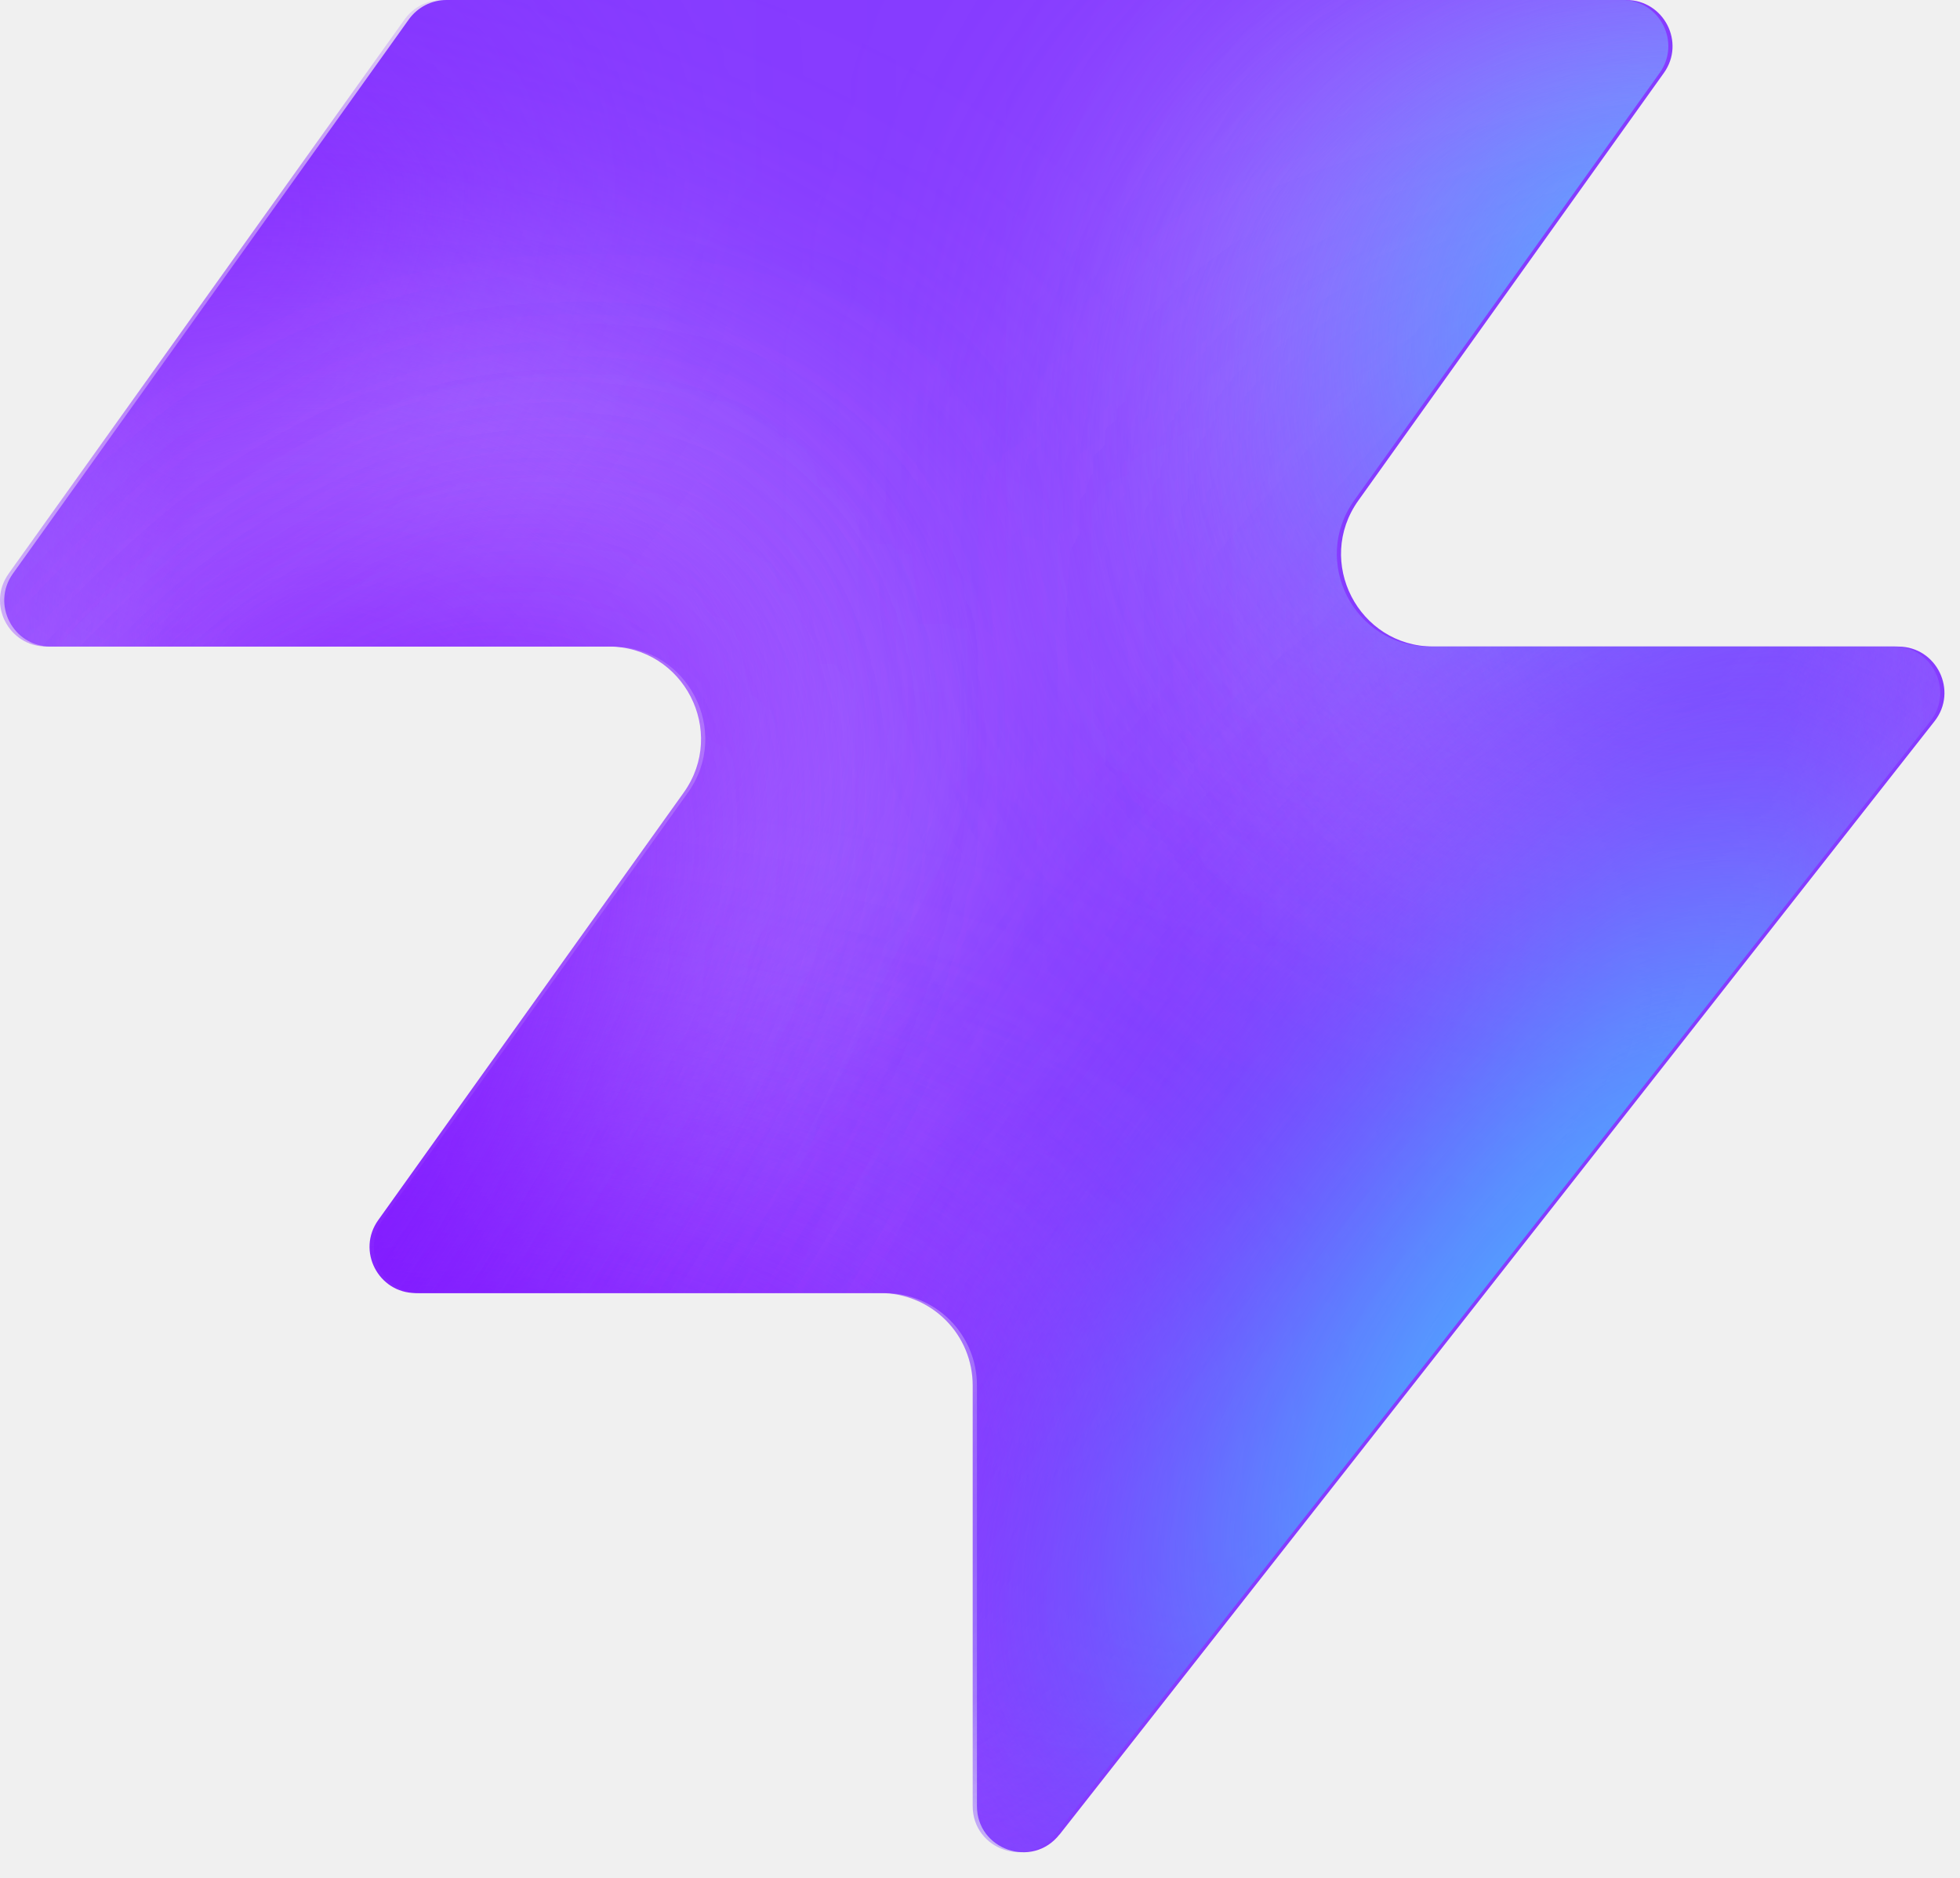
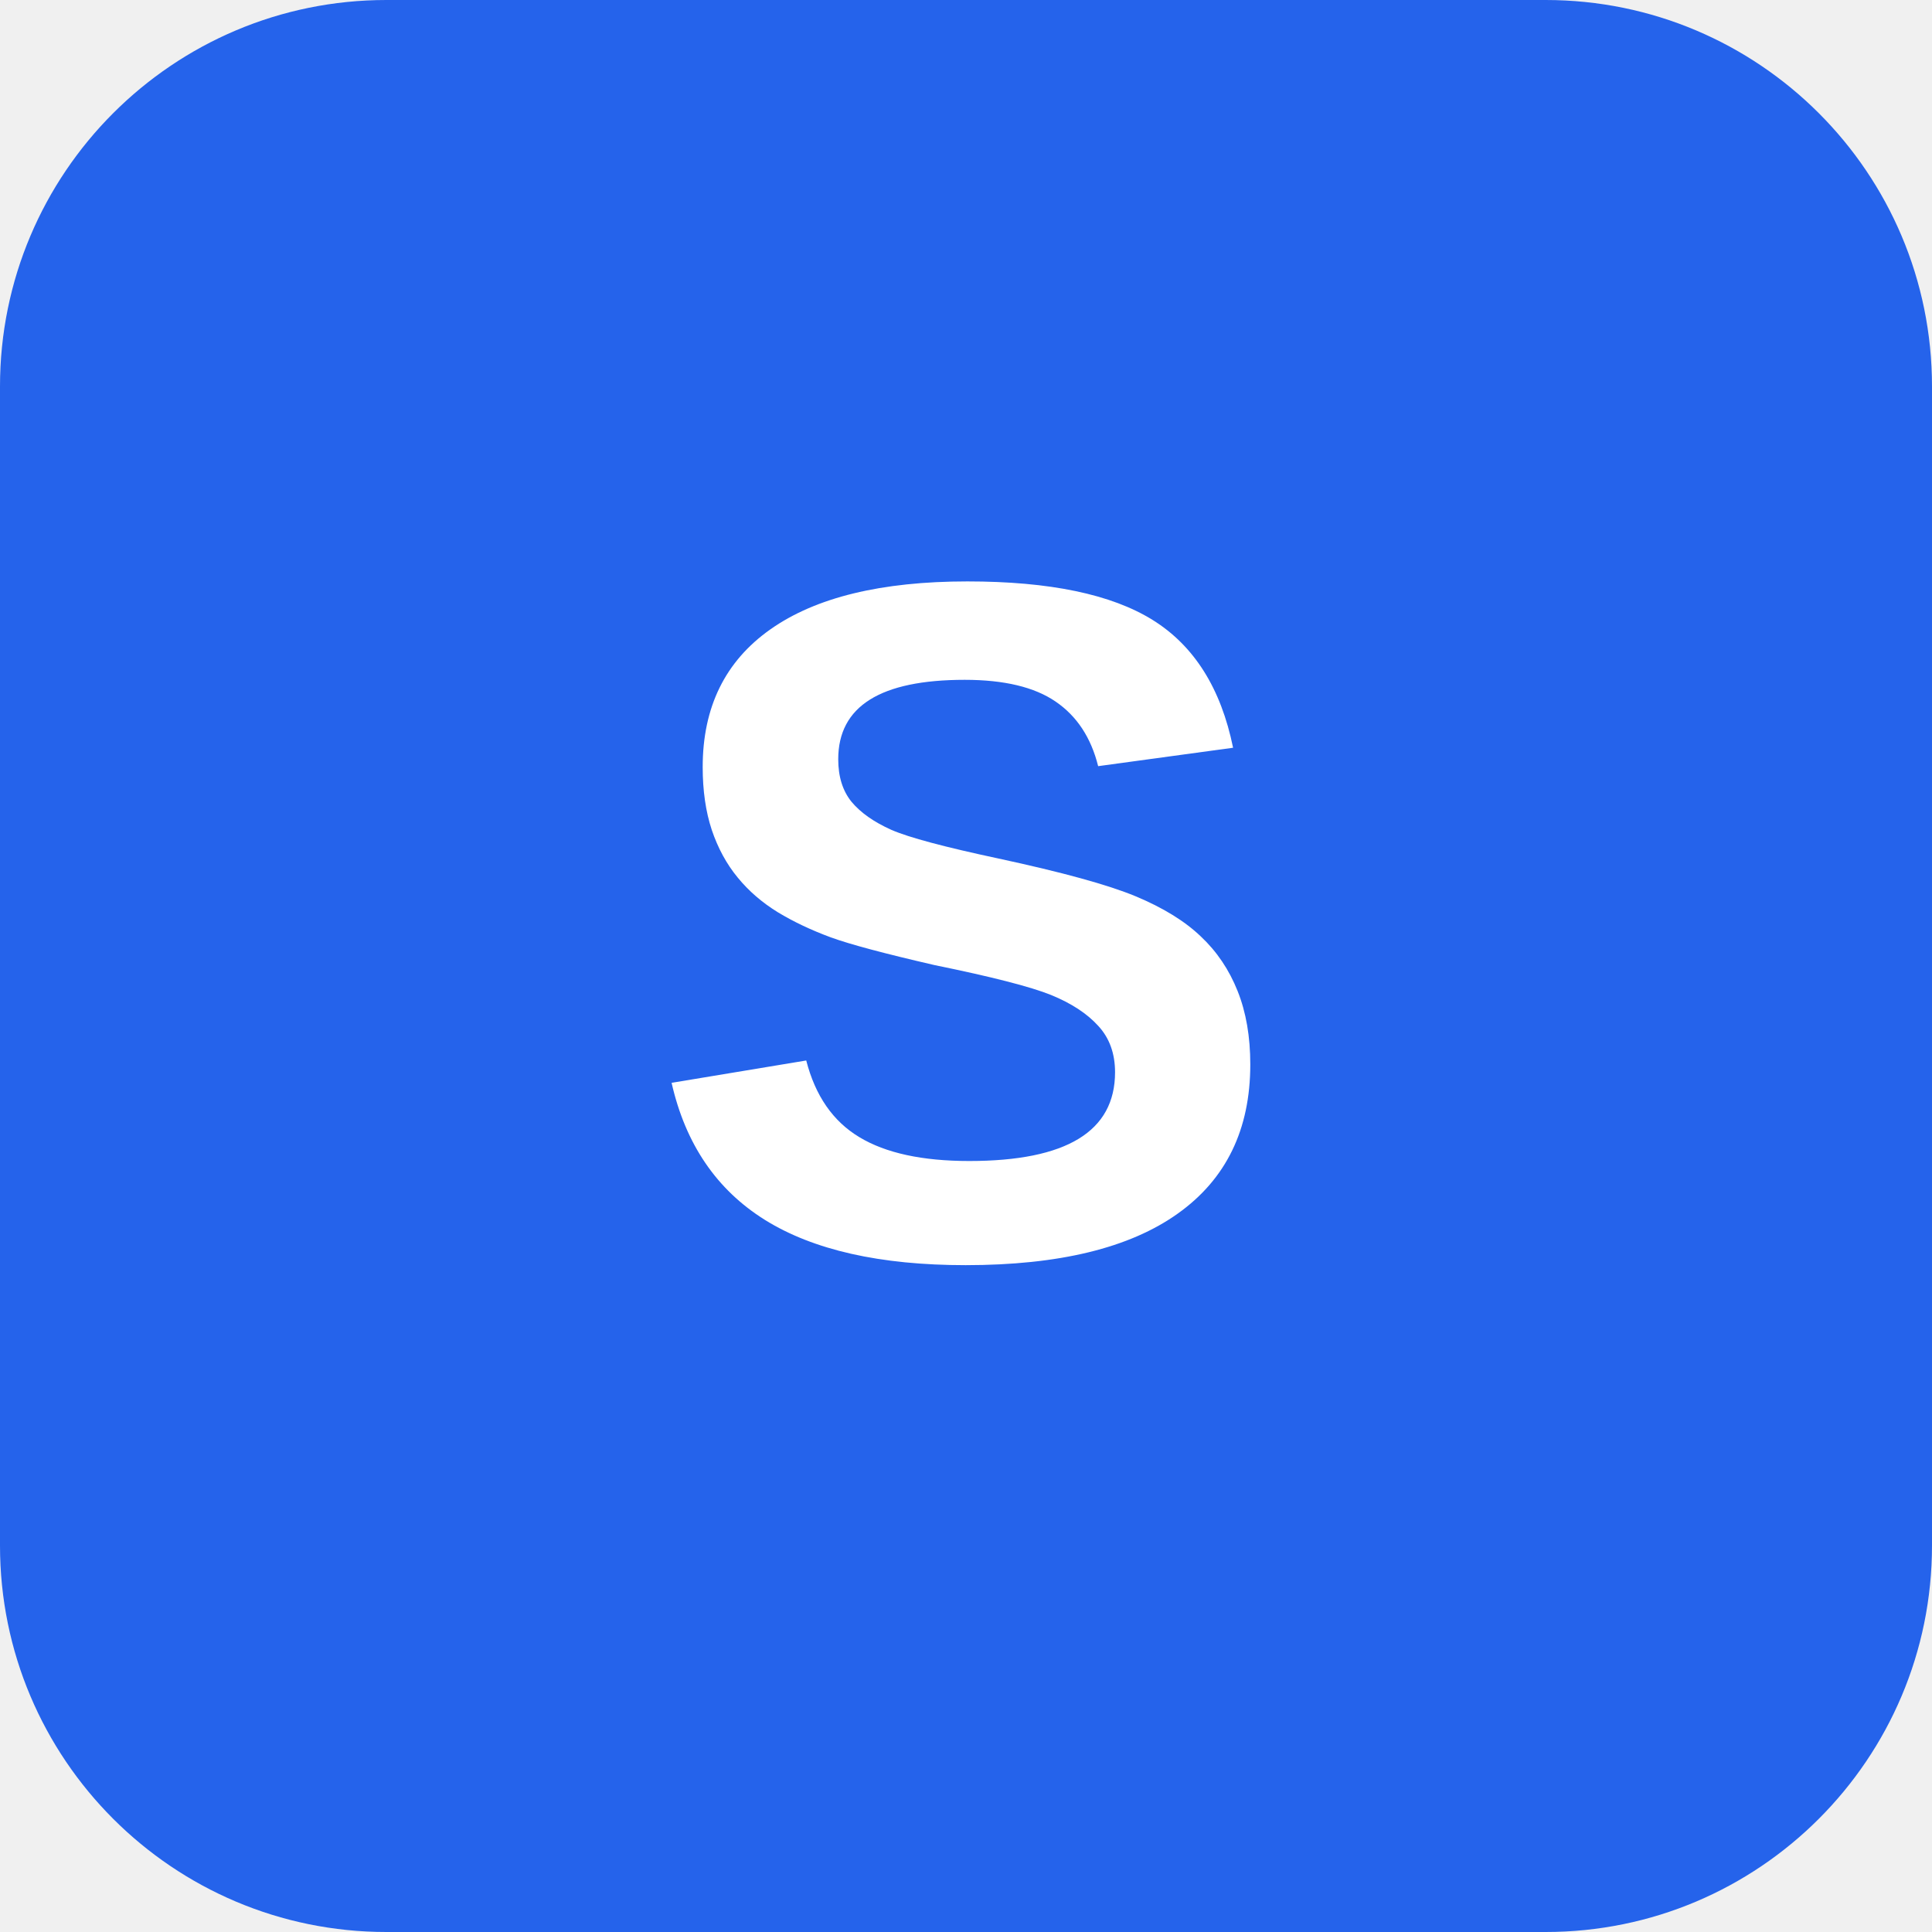
- <svg xmlns="http://www.w3.org/2000/svg" width="48" height="46" fill="none" viewBox="0 0 48 46">
-   <path fill="#863bff" d="M25.946 44.938c-.664.845-2.021.375-2.021-.698V33.937a2.26 2.26 0 0 0-2.262-2.262H10.287c-.92 0-1.456-1.04-.92-1.788l7.48-10.471c1.07-1.497 0-3.578-1.842-3.578H1.237c-.92 0-1.456-1.04-.92-1.788L10.013.474c.214-.297.556-.474.92-.474h28.894c.92 0 1.456 1.04.92 1.788l-7.48 10.471c-1.07 1.498 0 3.579 1.842 3.579h11.377c.943 0 1.473 1.088.89 1.83L25.947 44.94z" style="fill:#863bff;fill:color(display-p3 .525 .23 1);fill-opacity:1" />
-   <mask id="a" width="48" height="46" x="0" y="0" maskUnits="userSpaceOnUse" style="mask-type:alpha">
-     <path fill="#000" d="M25.842 44.938c-.664.844-2.021.375-2.021-.698V33.937a2.26 2.26 0 0 0-2.262-2.262H10.183c-.92 0-1.456-1.04-.92-1.788l7.48-10.471c1.07-1.498 0-3.579-1.842-3.579H1.133c-.92 0-1.456-1.04-.92-1.787L9.91.473c.214-.297.556-.474.92-.474h28.894c.92 0 1.456 1.04.92 1.788l-7.48 10.471c-1.07 1.498 0 3.578 1.842 3.578h11.377c.943 0 1.473 1.088.89 1.832L25.843 44.94z" style="fill:#000;fill-opacity:1" />
-   </mask>
-   <g mask="url(#a)">
-     <g filter="url(#b)">
-       <ellipse cx="5.508" cy="14.704" fill="#ede6ff" rx="5.508" ry="14.704" style="fill:#ede6ff;fill:color(display-p3 .927 .903 1);fill-opacity:1" transform="matrix(.00324 1 1 -.00324 -4.47 31.516)" />
-     </g>
-     <g filter="url(#c)">
-       <ellipse cx="10.399" cy="29.851" fill="#ede6ff" rx="10.399" ry="29.851" style="fill:#ede6ff;fill:color(display-p3 .927 .903 1);fill-opacity:1" transform="matrix(.00324 1 1 -.00324 -39.328 7.883)" />
-     </g>
-     <g filter="url(#d)">
-       <ellipse cx="5.508" cy="30.487" fill="#7e14ff" rx="5.508" ry="30.487" style="fill:#7e14ff;fill:color(display-p3 .492 .077 1);fill-opacity:1" transform="rotate(89.814 -25.913 -14.639)scale(1 -1)" />
-     </g>
-     <g filter="url(#e)">
-       <ellipse cx="5.508" cy="30.599" fill="#7e14ff" rx="5.508" ry="30.599" style="fill:#7e14ff;fill:color(display-p3 .492 .077 1);fill-opacity:1" transform="rotate(89.814 -32.644 -3.334)scale(1 -1)" />
-     </g>
-     <g filter="url(#f)">
-       <ellipse cx="5.508" cy="30.599" fill="#7e14ff" rx="5.508" ry="30.599" style="fill:#7e14ff;fill:color(display-p3 .492 .077 1);fill-opacity:1" transform="matrix(.00324 1 1 -.00324 -34.34 30.47)" />
-     </g>
-     <g filter="url(#g)">
-       <ellipse cx="14.072" cy="22.078" fill="#ede6ff" rx="14.072" ry="22.078" style="fill:#ede6ff;fill:color(display-p3 .927 .903 1);fill-opacity:1" transform="rotate(93.35 24.506 48.493)scale(-1 1)" />
-     </g>
-     <g filter="url(#h)">
-       <ellipse cx="3.47" cy="21.501" fill="#7e14ff" rx="3.47" ry="21.501" style="fill:#7e14ff;fill:color(display-p3 .492 .077 1);fill-opacity:1" transform="rotate(89.009 28.708 47.59)scale(-1 1)" />
-     </g>
-     <g filter="url(#i)">
-       <ellipse cx="3.47" cy="21.501" fill="#7e14ff" rx="3.47" ry="21.501" style="fill:#7e14ff;fill:color(display-p3 .492 .077 1);fill-opacity:1" transform="rotate(89.009 28.708 47.59)scale(-1 1)" />
-     </g>
-     <g filter="url(#j)">
-       <ellipse cx=".387" cy="8.972" fill="#7e14ff" rx="4.407" ry="29.108" style="fill:#7e14ff;fill:color(display-p3 .492 .077 1);fill-opacity:1" transform="rotate(39.51 .387 8.972)" />
-     </g>
-     <g filter="url(#k)">
-       <ellipse cx="47.523" cy="-6.092" fill="#7e14ff" rx="4.407" ry="29.108" style="fill:#7e14ff;fill:color(display-p3 .492 .077 1);fill-opacity:1" transform="rotate(37.892 47.523 -6.092)" />
-     </g>
-     <g filter="url(#l)">
-       <ellipse cx="41.412" cy="6.333" fill="#47bfff" rx="5.971" ry="9.665" style="fill:#47bfff;fill:color(display-p3 .28 .748 1);fill-opacity:1" transform="rotate(37.892 41.412 6.333)" />
-     </g>
-     <g filter="url(#m)">
-       <ellipse cx="-1.879" cy="38.332" fill="#7e14ff" rx="4.407" ry="29.108" style="fill:#7e14ff;fill:color(display-p3 .492 .077 1);fill-opacity:1" transform="rotate(37.892 -1.88 38.332)" />
-     </g>
-     <g filter="url(#n)">
-       <ellipse cx="-1.879" cy="38.332" fill="#7e14ff" rx="4.407" ry="29.108" style="fill:#7e14ff;fill:color(display-p3 .492 .077 1);fill-opacity:1" transform="rotate(37.892 -1.88 38.332)" />
-     </g>
-     <g filter="url(#o)">
-       <ellipse cx="35.651" cy="29.907" fill="#7e14ff" rx="4.407" ry="29.108" style="fill:#7e14ff;fill:color(display-p3 .492 .077 1);fill-opacity:1" transform="rotate(37.892 35.651 29.907)" />
-     </g>
-     <g filter="url(#p)">
-       <ellipse cx="38.418" cy="32.4" fill="#47bfff" rx="5.971" ry="15.297" style="fill:#47bfff;fill:color(display-p3 .28 .748 1);fill-opacity:1" transform="rotate(37.892 38.418 32.4)" />
-     </g>
-   </g>
-   <defs>
-     <filter id="b" width="60.045" height="41.654" x="-19.77" y="16.149" color-interpolation-filters="sRGB" filterUnits="userSpaceOnUse">
-       <feFlood flood-opacity="0" result="BackgroundImageFix" />
-       <feBlend in="SourceGraphic" in2="BackgroundImageFix" result="shape" />
-       <feGaussianBlur result="effect1_foregroundBlur_2002_17158" stdDeviation="7.659" />
-     </filter>
-     <filter id="c" width="90.34" height="51.437" x="-54.613" y="-7.533" color-interpolation-filters="sRGB" filterUnits="userSpaceOnUse">
-       <feFlood flood-opacity="0" result="BackgroundImageFix" />
-       <feBlend in="SourceGraphic" in2="BackgroundImageFix" result="shape" />
-       <feGaussianBlur result="effect1_foregroundBlur_2002_17158" stdDeviation="7.659" />
-     </filter>
-     <filter id="d" width="79.355" height="29.4" x="-49.64" y="2.03" color-interpolation-filters="sRGB" filterUnits="userSpaceOnUse">
-       <feFlood flood-opacity="0" result="BackgroundImageFix" />
-       <feBlend in="SourceGraphic" in2="BackgroundImageFix" result="shape" />
-       <feGaussianBlur result="effect1_foregroundBlur_2002_17158" stdDeviation="4.596" />
-     </filter>
-     <filter id="e" width="79.579" height="29.4" x="-45.045" y="20.029" color-interpolation-filters="sRGB" filterUnits="userSpaceOnUse">
-       <feFlood flood-opacity="0" result="BackgroundImageFix" />
-       <feBlend in="SourceGraphic" in2="BackgroundImageFix" result="shape" />
-       <feGaussianBlur result="effect1_foregroundBlur_2002_17158" stdDeviation="4.596" />
-     </filter>
-     <filter id="f" width="79.579" height="29.4" x="-43.513" y="21.178" color-interpolation-filters="sRGB" filterUnits="userSpaceOnUse">
-       <feFlood flood-opacity="0" result="BackgroundImageFix" />
-       <feBlend in="SourceGraphic" in2="BackgroundImageFix" result="shape" />
-       <feGaussianBlur result="effect1_foregroundBlur_2002_17158" stdDeviation="4.596" />
-     </filter>
-     <filter id="g" width="74.749" height="58.852" x="15.756" y="-17.901" color-interpolation-filters="sRGB" filterUnits="userSpaceOnUse">
-       <feFlood flood-opacity="0" result="BackgroundImageFix" />
-       <feBlend in="SourceGraphic" in2="BackgroundImageFix" result="shape" />
-       <feGaussianBlur result="effect1_foregroundBlur_2002_17158" stdDeviation="7.659" />
-     </filter>
-     <filter id="h" width="61.377" height="25.362" x="23.548" y="2.284" color-interpolation-filters="sRGB" filterUnits="userSpaceOnUse">
-       <feFlood flood-opacity="0" result="BackgroundImageFix" />
-       <feBlend in="SourceGraphic" in2="BackgroundImageFix" result="shape" />
-       <feGaussianBlur result="effect1_foregroundBlur_2002_17158" stdDeviation="4.596" />
-     </filter>
-     <filter id="i" width="61.377" height="25.362" x="23.548" y="2.284" color-interpolation-filters="sRGB" filterUnits="userSpaceOnUse">
-       <feFlood flood-opacity="0" result="BackgroundImageFix" />
-       <feBlend in="SourceGraphic" in2="BackgroundImageFix" result="shape" />
-       <feGaussianBlur result="effect1_foregroundBlur_2002_17158" stdDeviation="4.596" />
-     </filter>
-     <filter id="j" width="56.045" height="63.649" x="-27.636" y="-22.853" color-interpolation-filters="sRGB" filterUnits="userSpaceOnUse">
-       <feFlood flood-opacity="0" result="BackgroundImageFix" />
-       <feBlend in="SourceGraphic" in2="BackgroundImageFix" result="shape" />
-       <feGaussianBlur result="effect1_foregroundBlur_2002_17158" stdDeviation="4.596" />
-     </filter>
-     <filter id="k" width="54.814" height="64.646" x="20.116" y="-38.415" color-interpolation-filters="sRGB" filterUnits="userSpaceOnUse">
-       <feFlood flood-opacity="0" result="BackgroundImageFix" />
-       <feBlend in="SourceGraphic" in2="BackgroundImageFix" result="shape" />
-       <feGaussianBlur result="effect1_foregroundBlur_2002_17158" stdDeviation="4.596" />
-     </filter>
-     <filter id="l" width="33.541" height="35.313" x="24.641" y="-11.323" color-interpolation-filters="sRGB" filterUnits="userSpaceOnUse">
-       <feFlood flood-opacity="0" result="BackgroundImageFix" />
-       <feBlend in="SourceGraphic" in2="BackgroundImageFix" result="shape" />
-       <feGaussianBlur result="effect1_foregroundBlur_2002_17158" stdDeviation="4.596" />
-     </filter>
-     <filter id="m" width="54.814" height="64.646" x="-29.286" y="6.009" color-interpolation-filters="sRGB" filterUnits="userSpaceOnUse">
-       <feFlood flood-opacity="0" result="BackgroundImageFix" />
-       <feBlend in="SourceGraphic" in2="BackgroundImageFix" result="shape" />
-       <feGaussianBlur result="effect1_foregroundBlur_2002_17158" stdDeviation="4.596" />
-     </filter>
-     <filter id="n" width="54.814" height="64.646" x="-29.286" y="6.009" color-interpolation-filters="sRGB" filterUnits="userSpaceOnUse">
-       <feFlood flood-opacity="0" result="BackgroundImageFix" />
-       <feBlend in="SourceGraphic" in2="BackgroundImageFix" result="shape" />
-       <feGaussianBlur result="effect1_foregroundBlur_2002_17158" stdDeviation="4.596" />
-     </filter>
-     <filter id="o" width="54.814" height="64.646" x="8.244" y="-2.416" color-interpolation-filters="sRGB" filterUnits="userSpaceOnUse">
-       <feFlood flood-opacity="0" result="BackgroundImageFix" />
-       <feBlend in="SourceGraphic" in2="BackgroundImageFix" result="shape" />
-       <feGaussianBlur result="effect1_foregroundBlur_2002_17158" stdDeviation="4.596" />
-     </filter>
-     <filter id="p" width="39.409" height="43.623" x="18.713" y="10.588" color-interpolation-filters="sRGB" filterUnits="userSpaceOnUse">
-       <feFlood flood-opacity="0" result="BackgroundImageFix" />
-       <feBlend in="SourceGraphic" in2="BackgroundImageFix" result="shape" />
-       <feGaussianBlur result="effect1_foregroundBlur_2002_17158" stdDeviation="4.596" />
-     </filter>
-   </defs>
+ <svg xmlns="http://www.w3.org/2000/svg" viewBox="0 0 100 100">
+   <rect width="100" height="100" rx="20" fill="#2563eb" />
+   <text x="50" y="65" font-size="50" text-anchor="middle" fill="white" font-family="Arial" font-weight="bold">S</text>
</svg>
